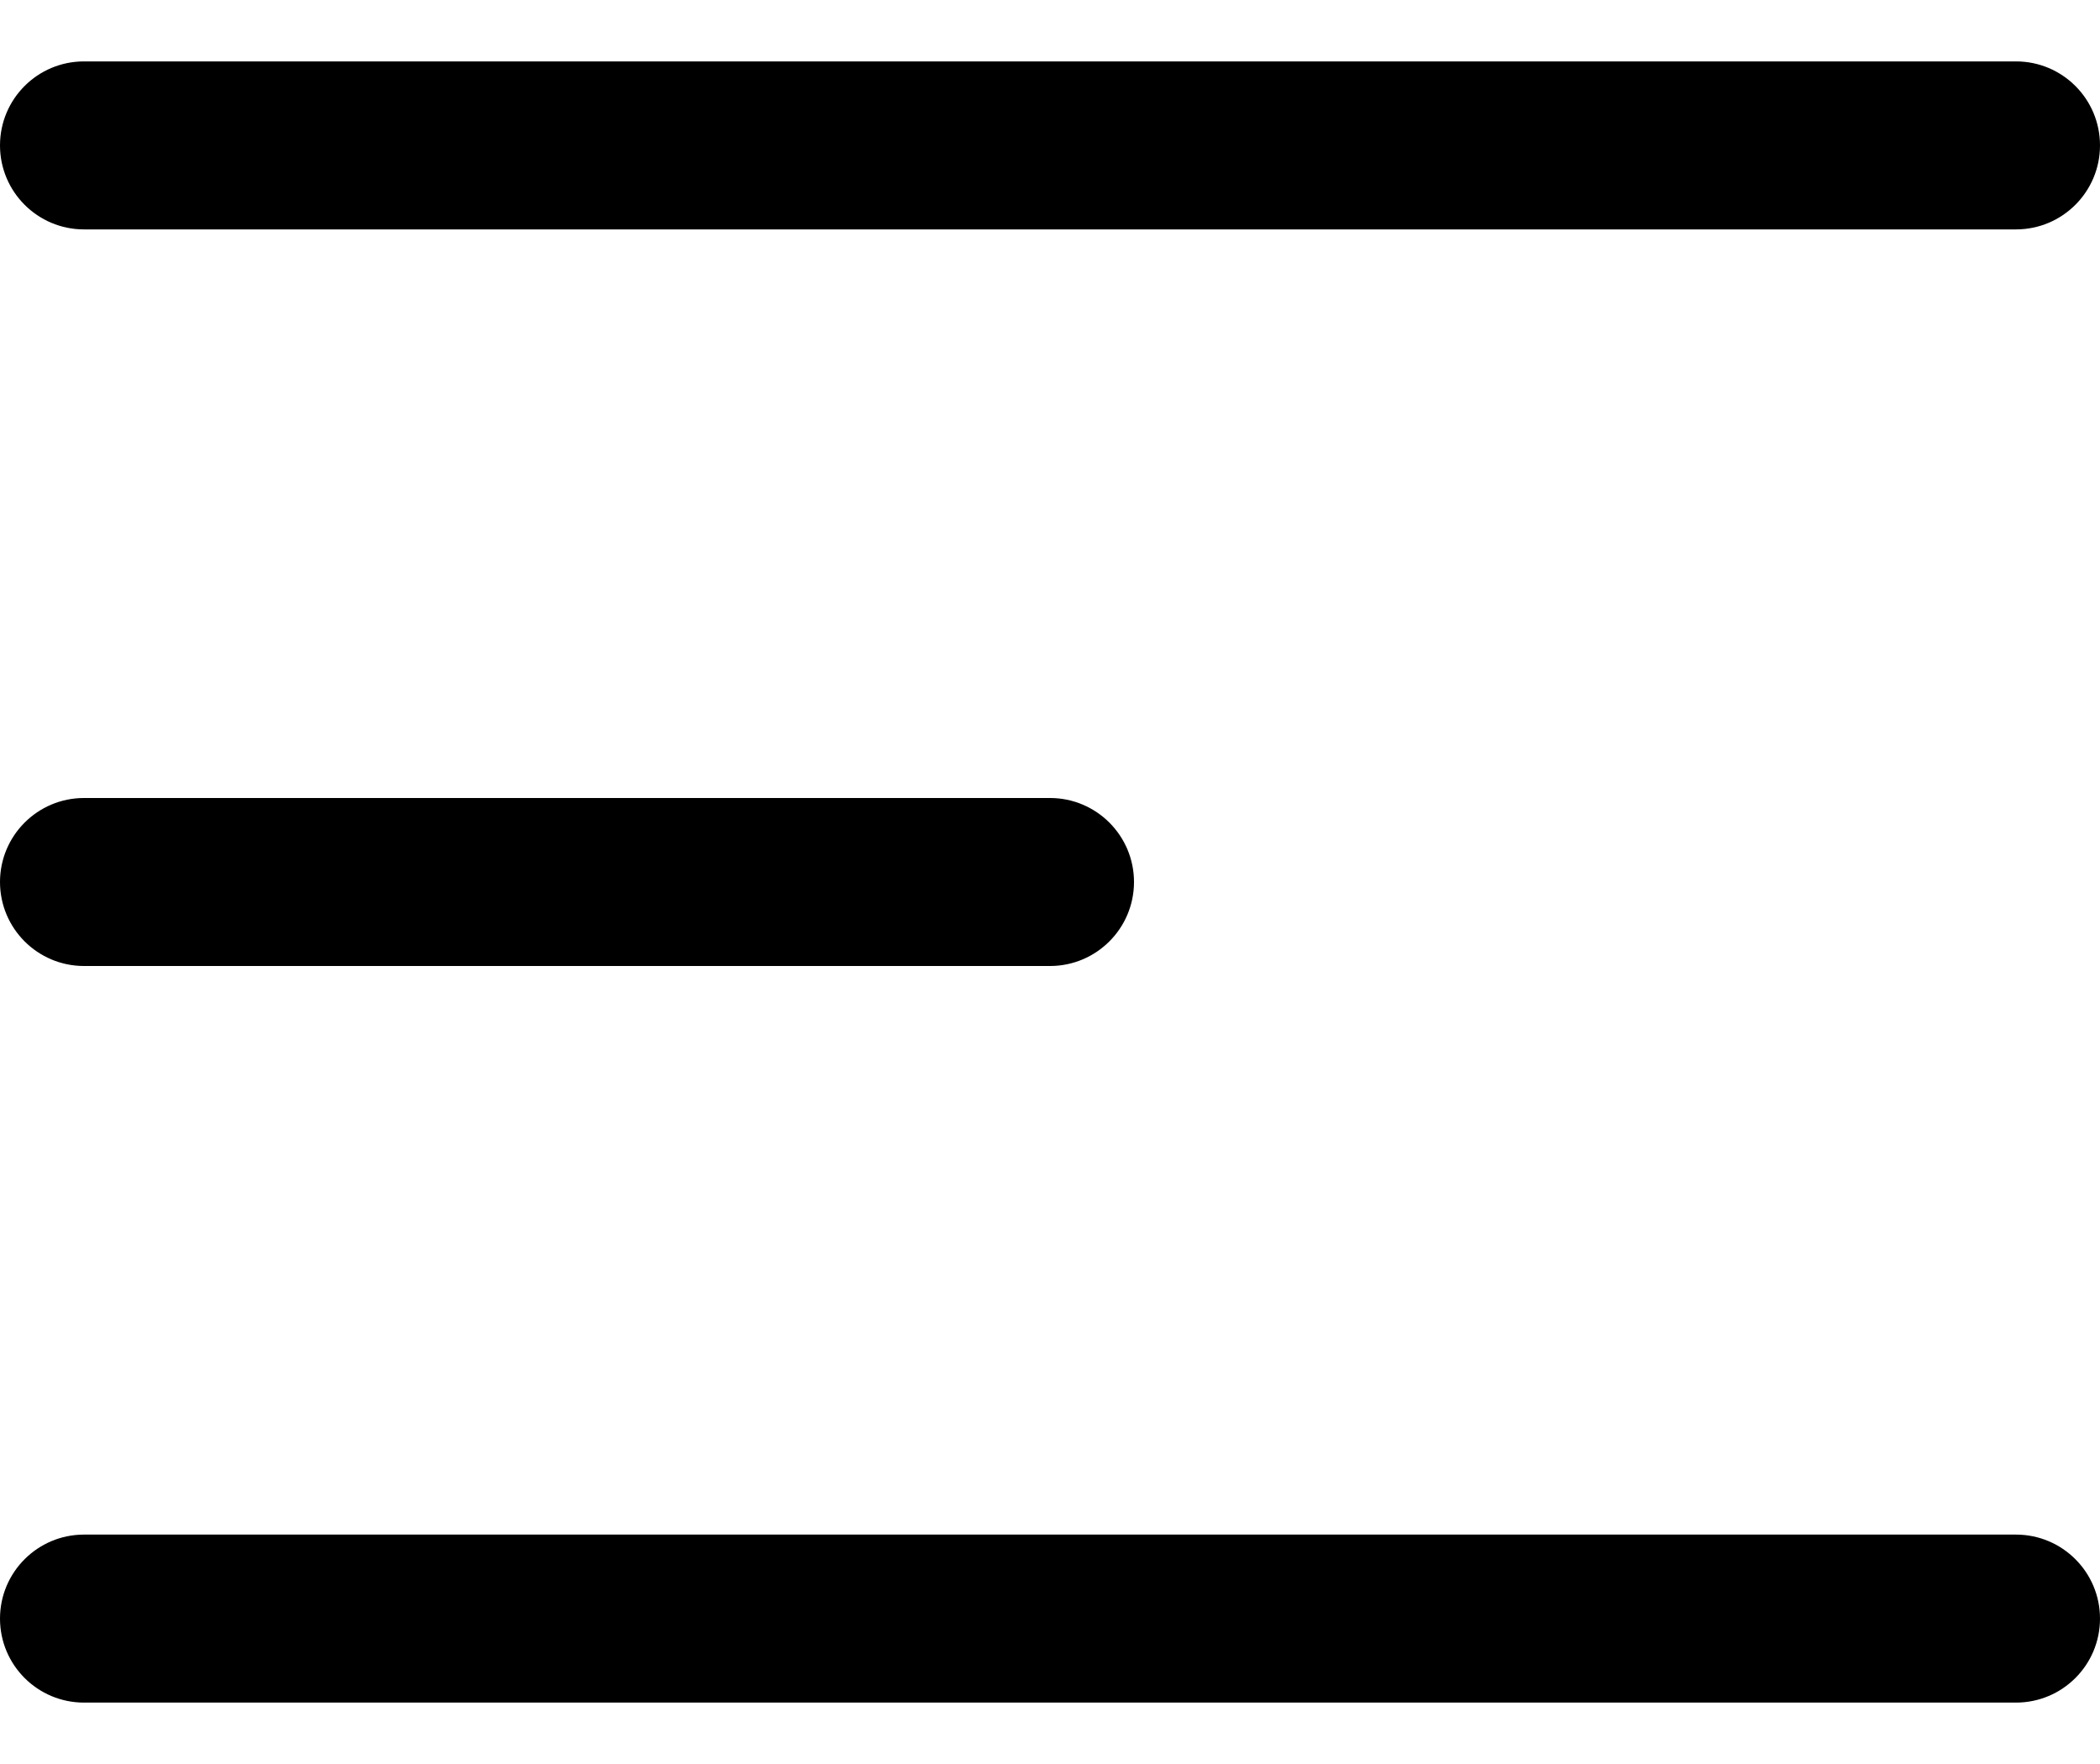
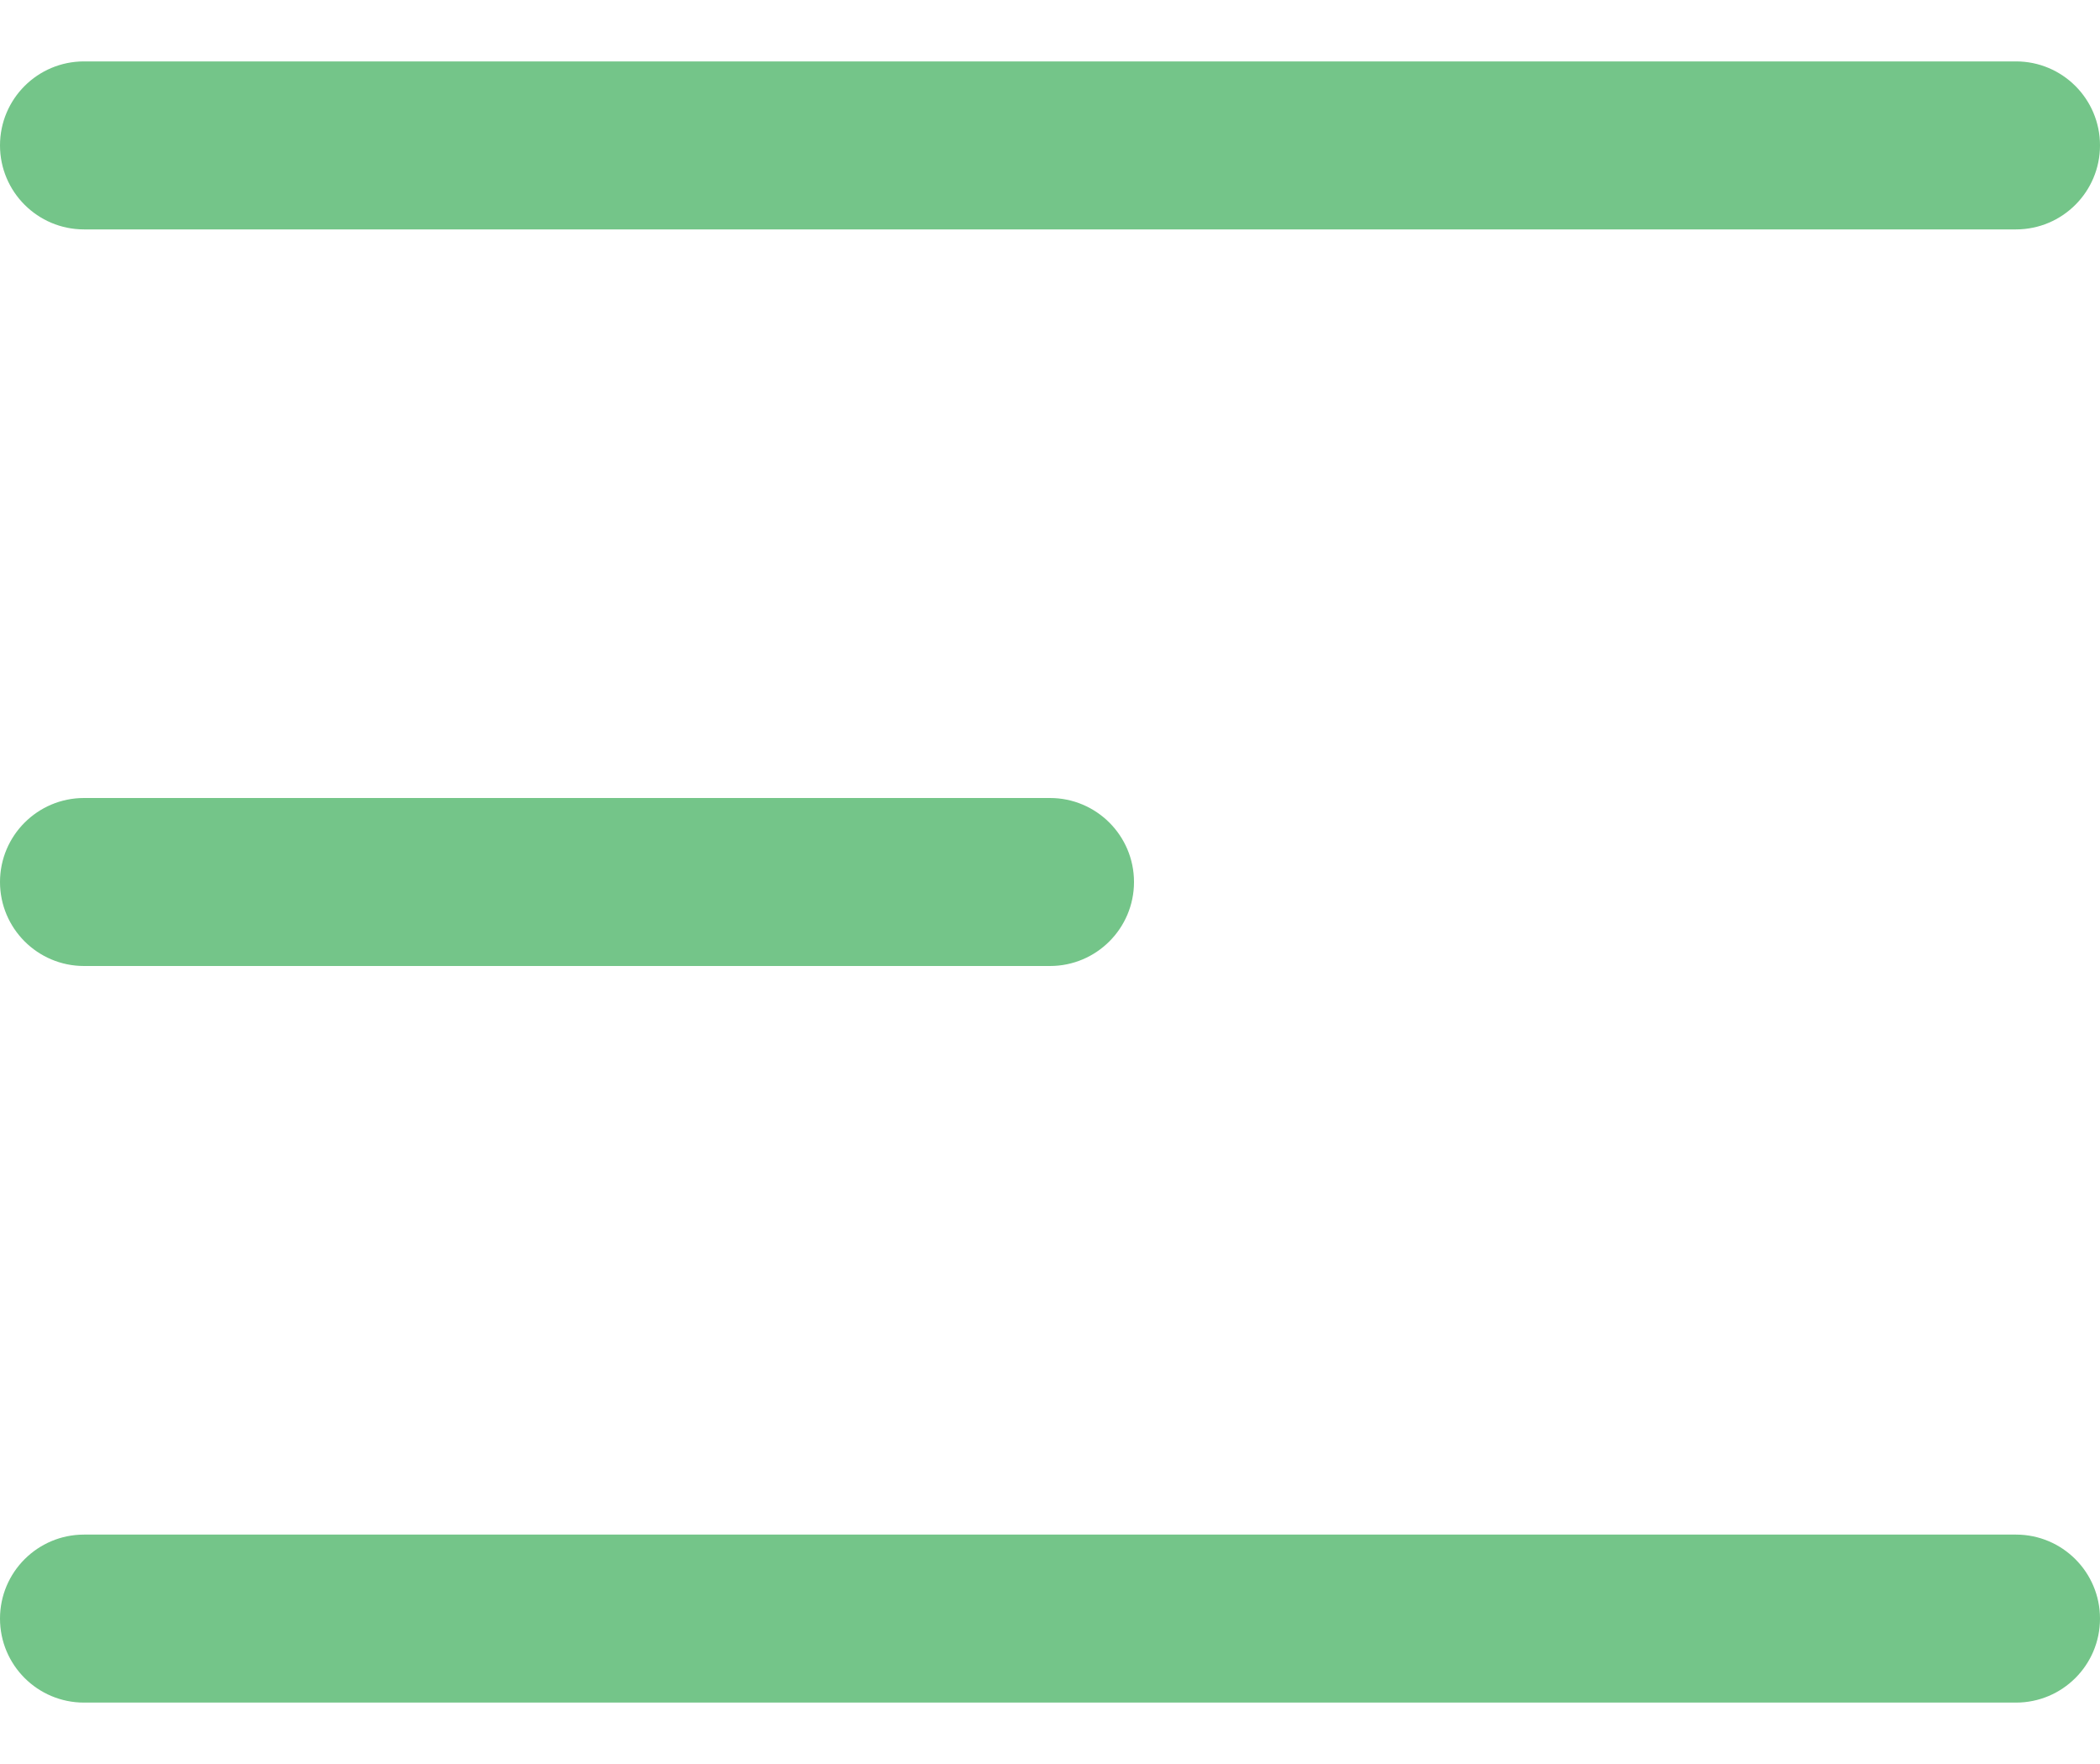
<svg xmlns="http://www.w3.org/2000/svg" width="25" height="21" viewBox="0 0 25 21" fill="none">
-   <path d="M1 0.731C0.448 0.731 0 1.178 0 1.731C0 2.283 0.448 2.731 1 2.731V0.731ZM24 2.731C24.552 2.731 25 2.283 25 1.731C25 1.178 24.552 0.731 24 0.731V2.731ZM1 9.5C0.448 9.5 0 9.948 0 10.5C0 11.052 0.448 11.5 1 11.5V9.5ZM12.5 11.5C13.052 11.5 13.5 11.052 13.5 10.5C13.5 9.948 13.052 9.5 12.5 9.5V11.5ZM1 18.269C0.448 18.269 0 18.717 0 19.269C0 19.822 0.448 20.269 1 20.269V18.269ZM24 20.269C24.552 20.269 25 19.822 25 19.269C25 18.717 24.552 18.269 24 18.269V20.269ZM1 2.731H24V0.731H1V2.731ZM1 11.5H12.5V9.5H1V11.5ZM1 20.269H24V18.269H1V20.269Z" fill="black" />
+   <path d="M1 0.731C0.448 0.731 0 1.178 0 1.731C0 2.283 0.448 2.731 1 2.731V0.731ZM24 2.731C24.552 2.731 25 2.283 25 1.731C25 1.178 24.552 0.731 24 0.731V2.731ZM1 9.5C0.448 9.5 0 9.948 0 10.5C0 11.052 0.448 11.5 1 11.5V9.5ZM12.5 11.5C13.052 11.5 13.5 11.052 13.5 10.5C13.5 9.948 13.052 9.5 12.5 9.5V11.5ZM1 18.269C0.448 18.269 0 18.717 0 19.269C0 19.822 0.448 20.269 1 20.269V18.269ZM24 20.269C24.552 20.269 25 19.822 25 19.269C25 18.717 24.552 18.269 24 18.269V20.269ZM1 2.731H24V0.731H1V2.731ZM1 11.5H12.5V9.5H1V11.5ZM1 20.269H24V18.269H1V20.269Z" fill="#74C589" />
</svg>
